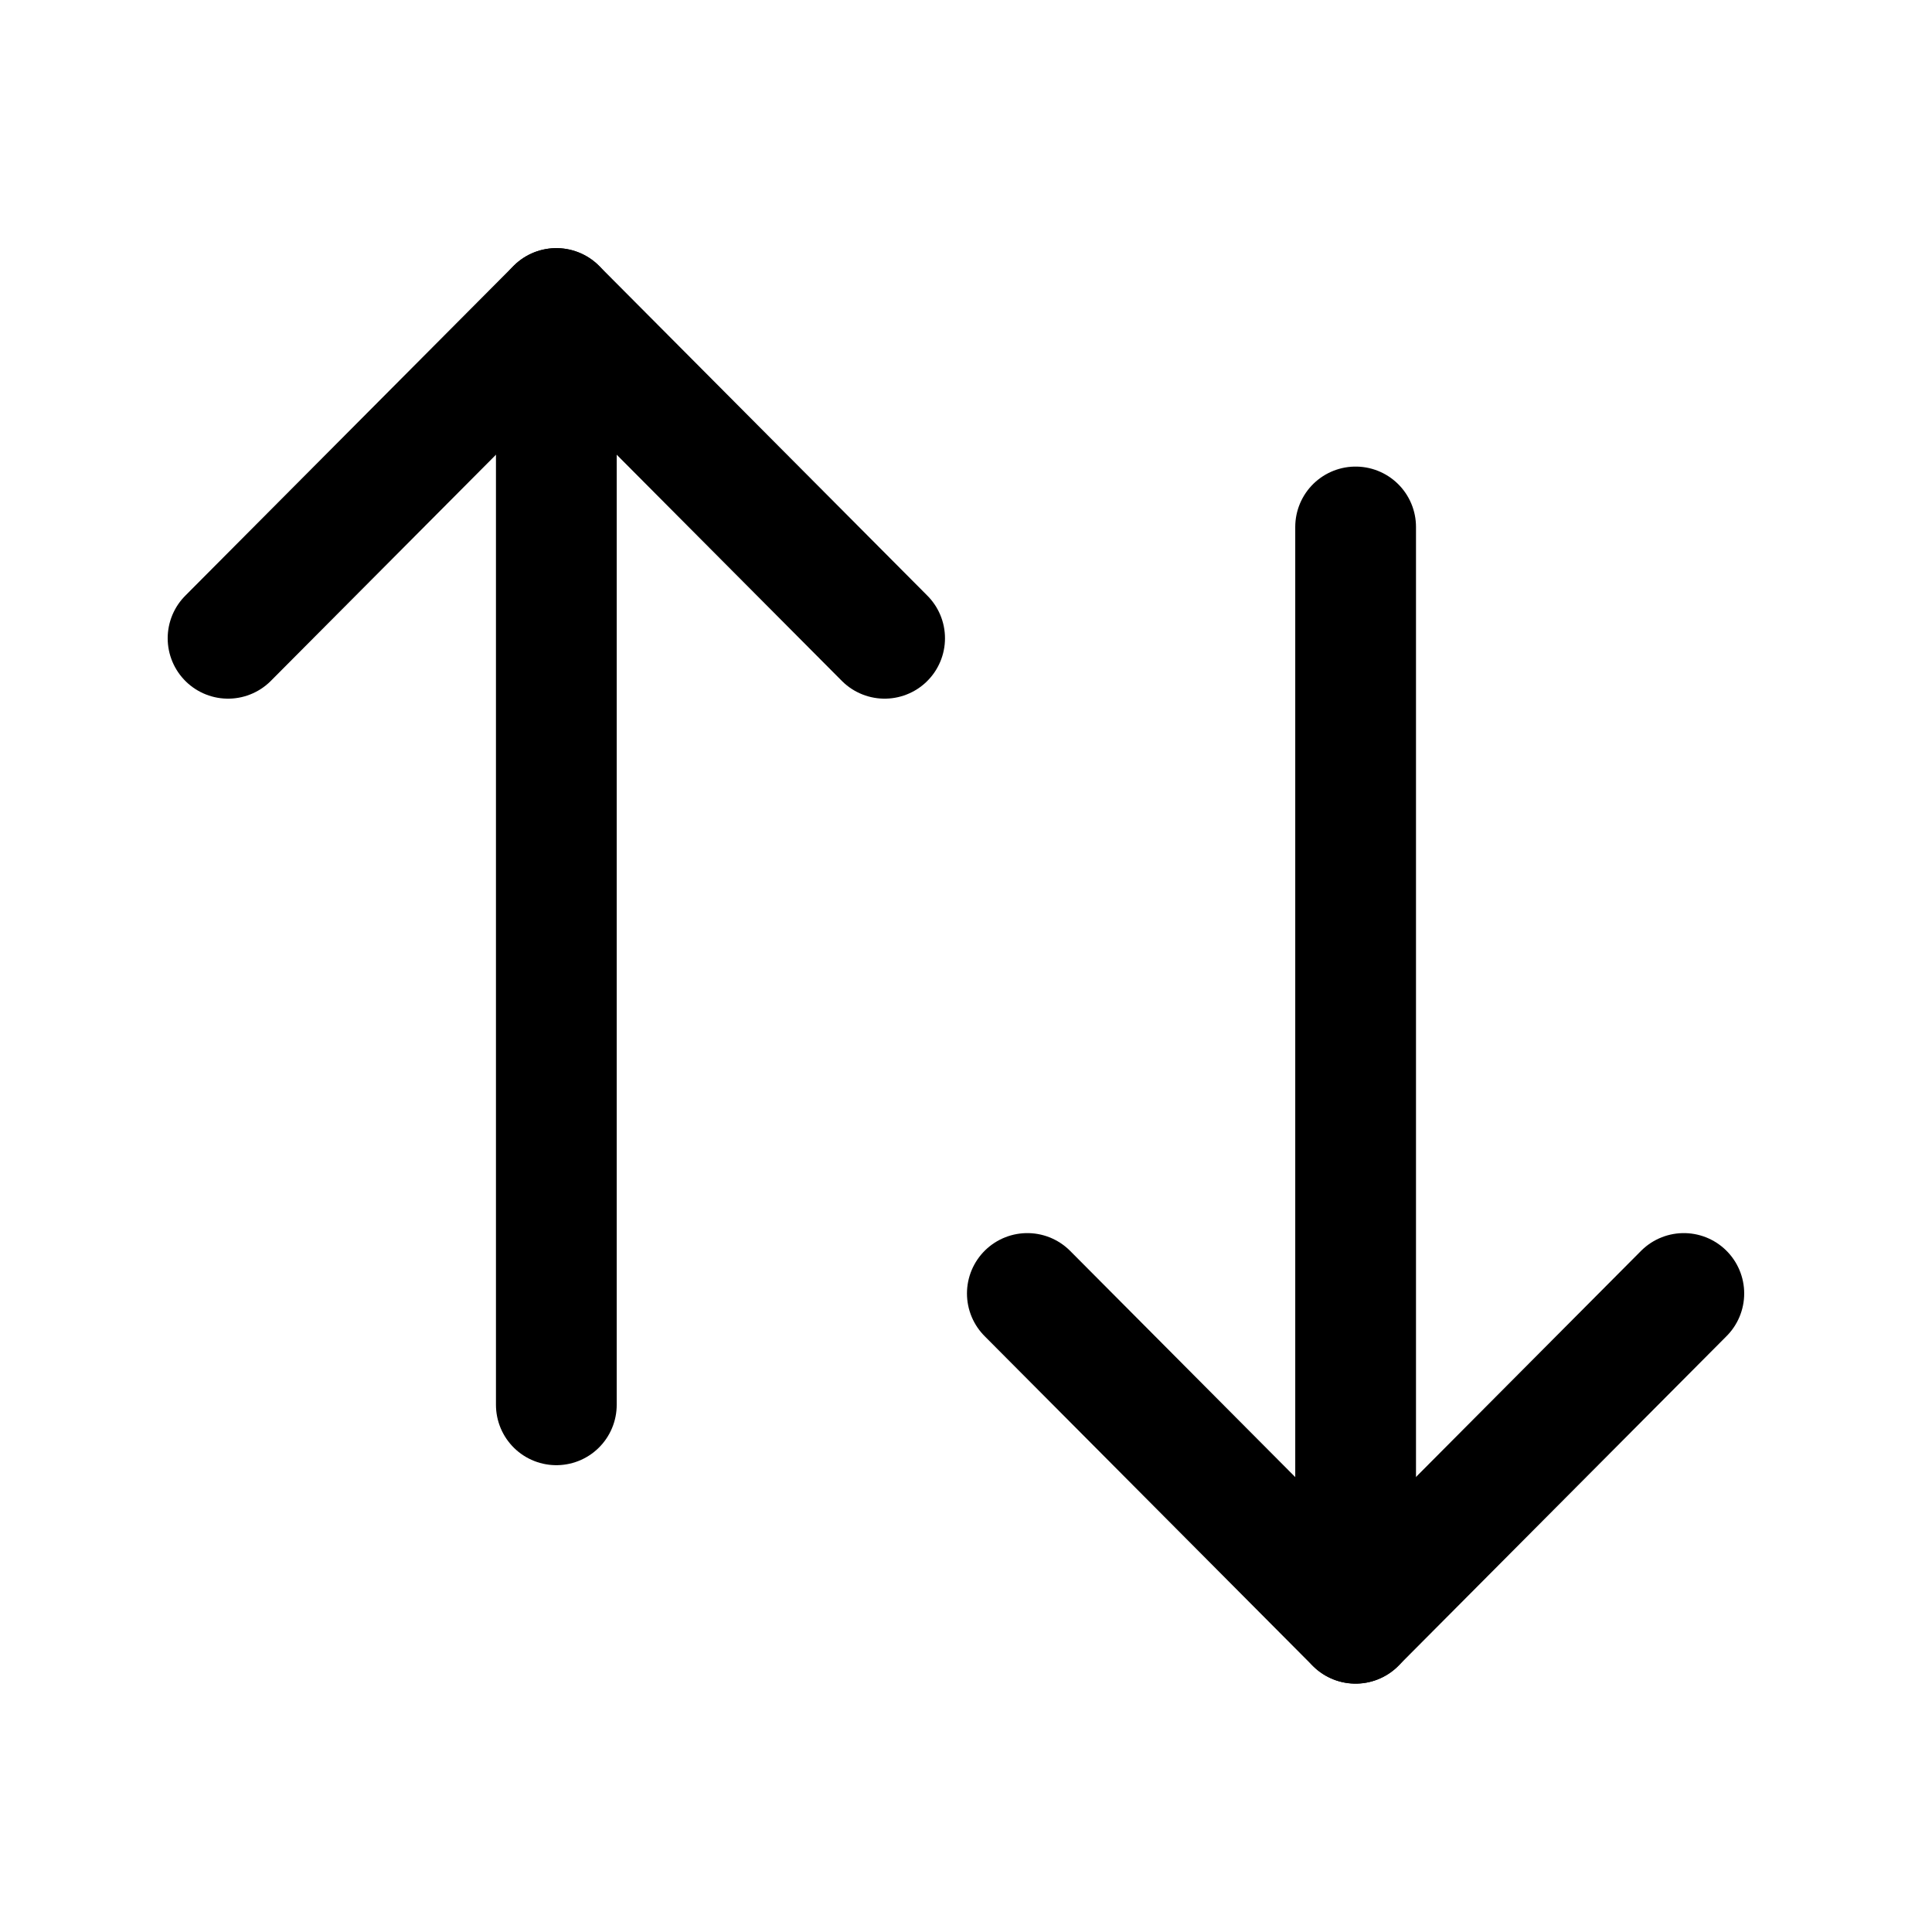
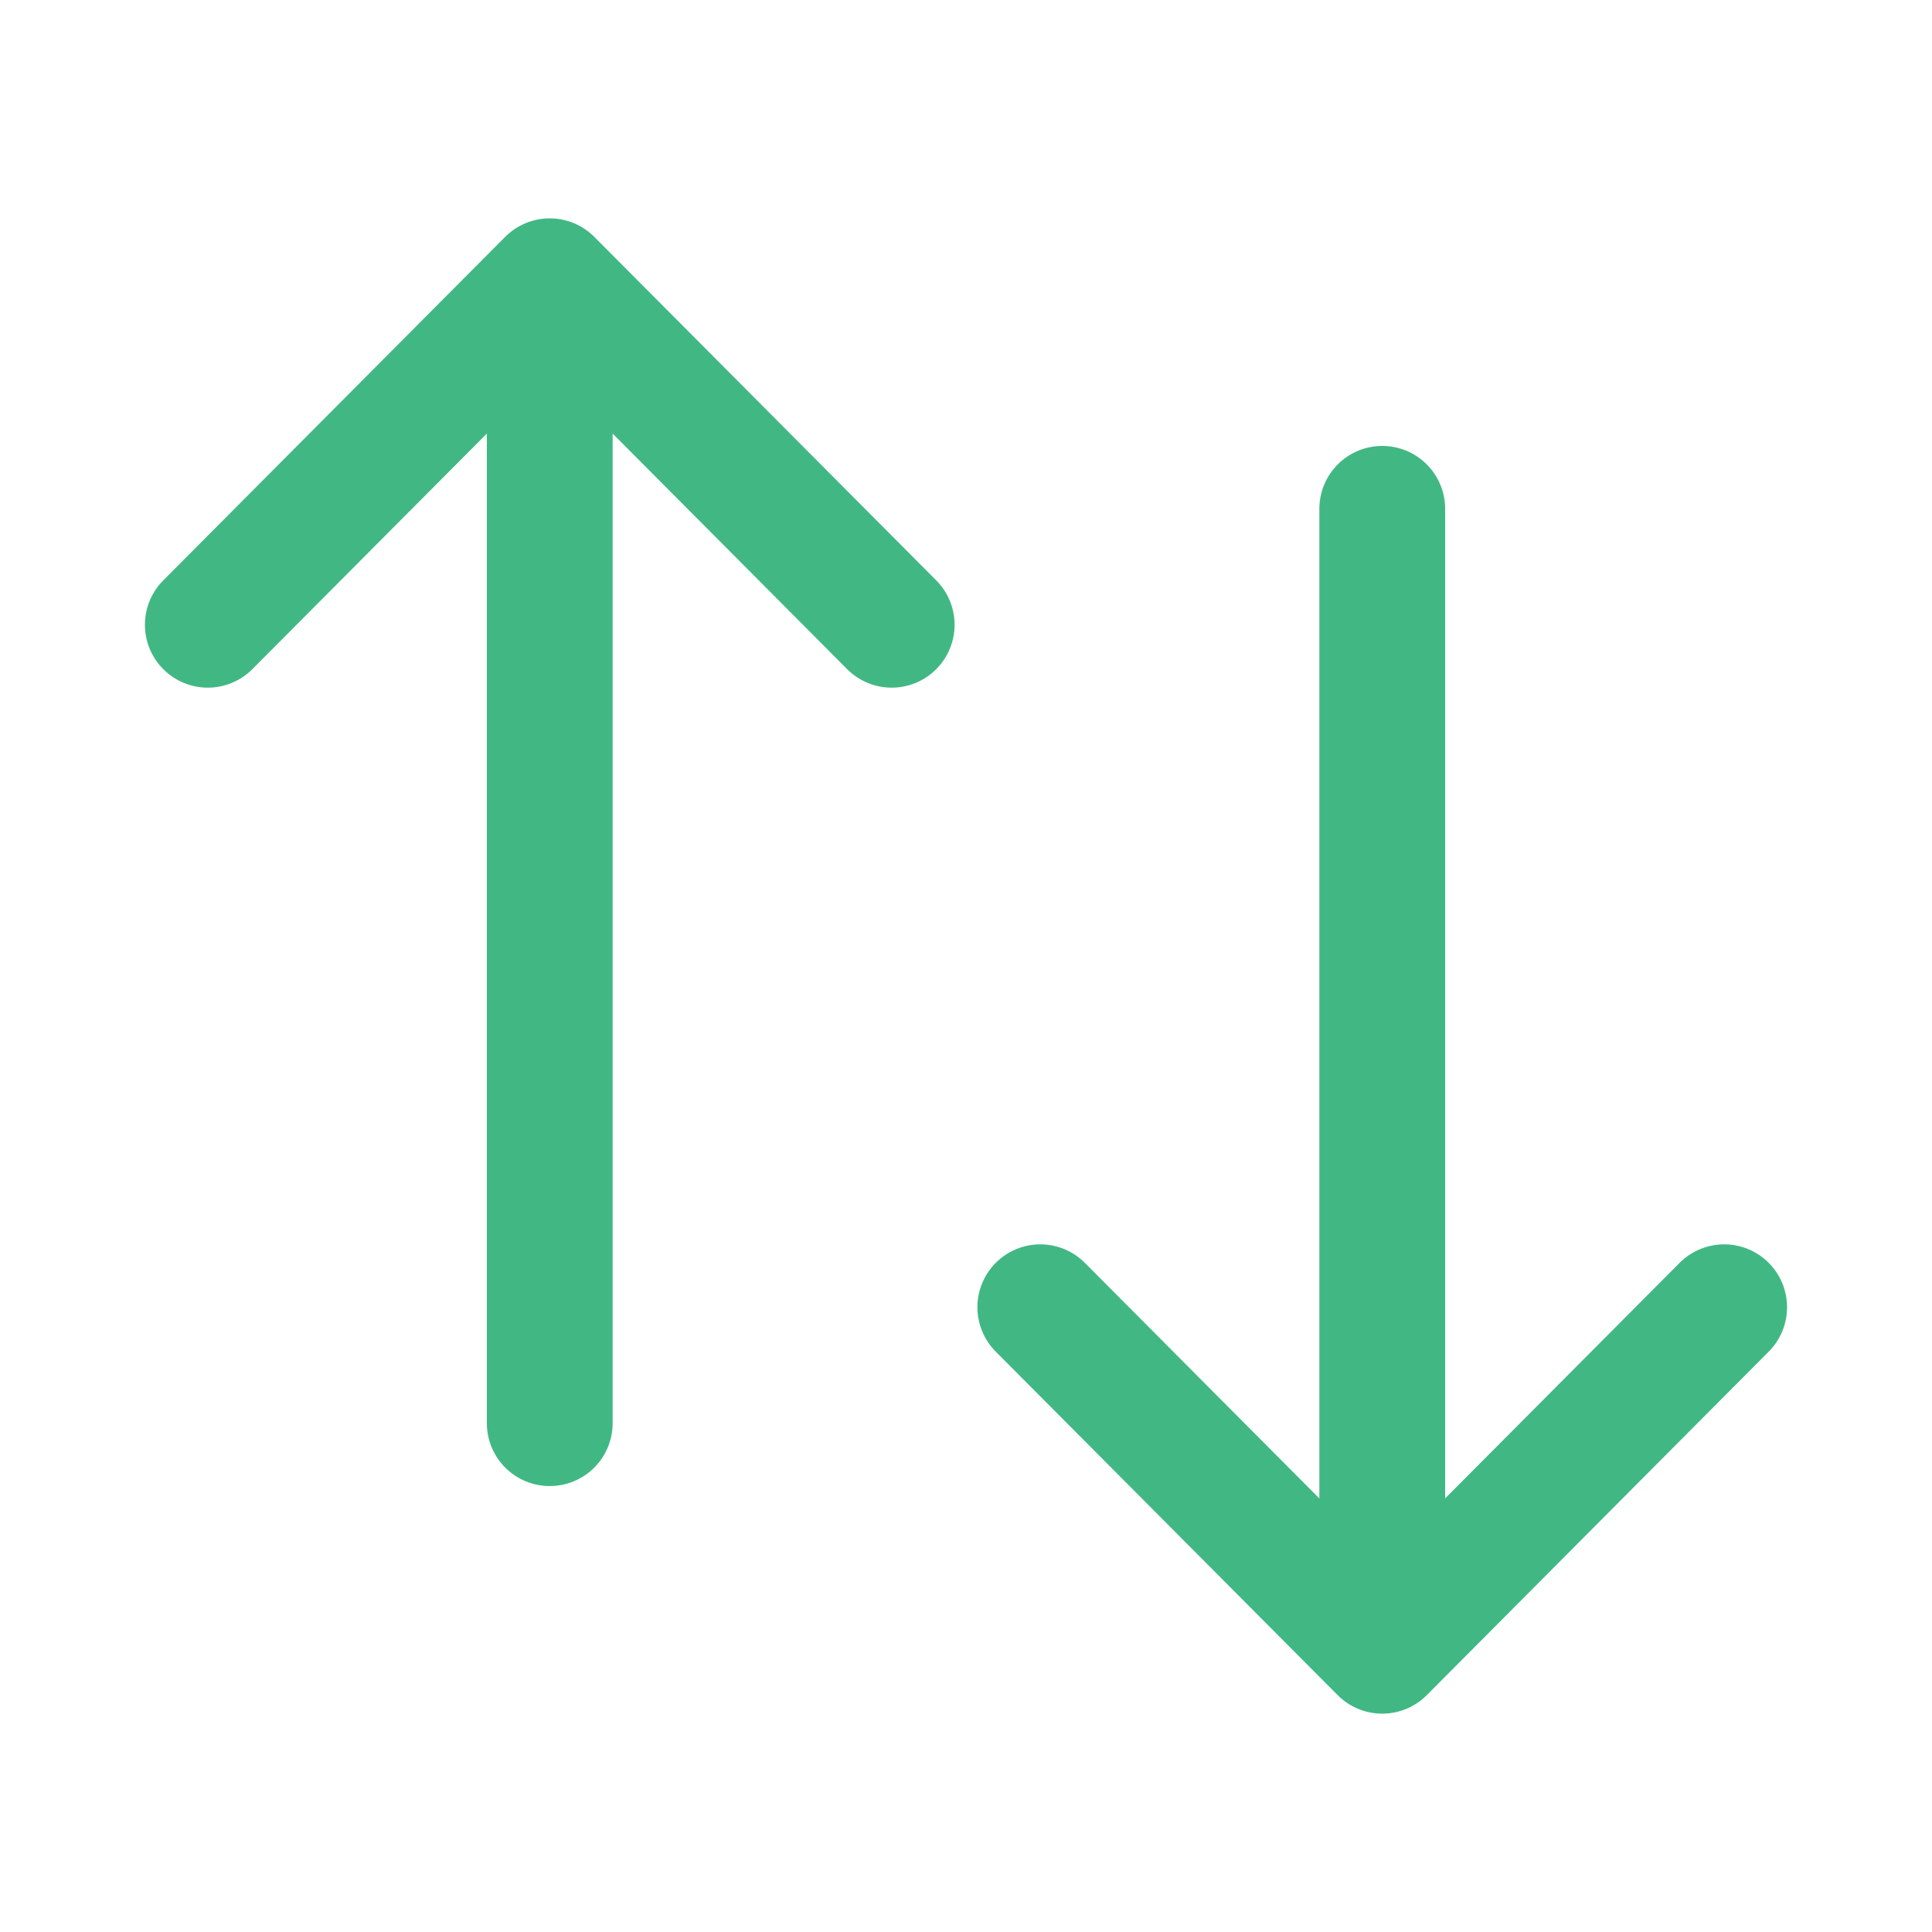
- <svg xmlns="http://www.w3.org/2000/svg" width="24px" height="24px" viewBox="0 0 24 24" version="1.1">
-   <g id="Iconly/Light/Swap" stroke="none" stroke-width="1" fill="none" fill-rule="evenodd" stroke-linecap="round" stroke-linejoin="round">
-     <g id="Swap" transform="translate(2, 3)" stroke="#000000" stroke-width="1.5">
-       <line x1="14.84" y1="17.164" x2="14.84" y2="3.546" id="Stroke-1" />
-       <polyline id="Stroke-3" points="18.917 13.068 14.839 17.165 10.762 13.068" />
-       <line x1="4.911" y1="0.833" x2="4.911" y2="14.451" id="Stroke-5" />
-       <polyline id="Stroke-7" points="0.833 4.929 4.911 0.832 8.989 4.929" />
+ <svg xmlns="http://www.w3.org/2000/svg" xml:space="preserve" width="6.096mm" height="6.096mm" version="1.1" style="shape-rendering:geometricPrecision; text-rendering:geometricPrecision; image-rendering:optimizeQuality; fill-rule:evenodd; clip-rule:evenodd" viewBox="0 0 609.6 609.6">
+   <defs>
+     <style type="text/css">
+    
+     .str0 {stroke:#41B883;stroke-width:39.69;stroke-linecap:round;stroke-linejoin:round;stroke-miterlimit:22.926}
+     .fil0 {fill:none;fill-rule:nonzero}
+    
+   </style>
+   </defs>
+   <g id="Слой_x0020_1">
+     <g id="_1262518815392">
+       <g id="Iconly_x002f_Light_x002f_Swap">
+         <g id="Swap">
+           <path id="Stroke-1" class="fil0 str0" d="M436.14 520.84l0 -360.29m107.88 251.92l-107.89 108.39 -107.89 -108.39m-154.78 -323.72l0 360.3m-107.89 -251.92l107.89 -108.39 107.89 108.39" />
+         </g>
+       </g>
    </g>
  </g>
</svg>
